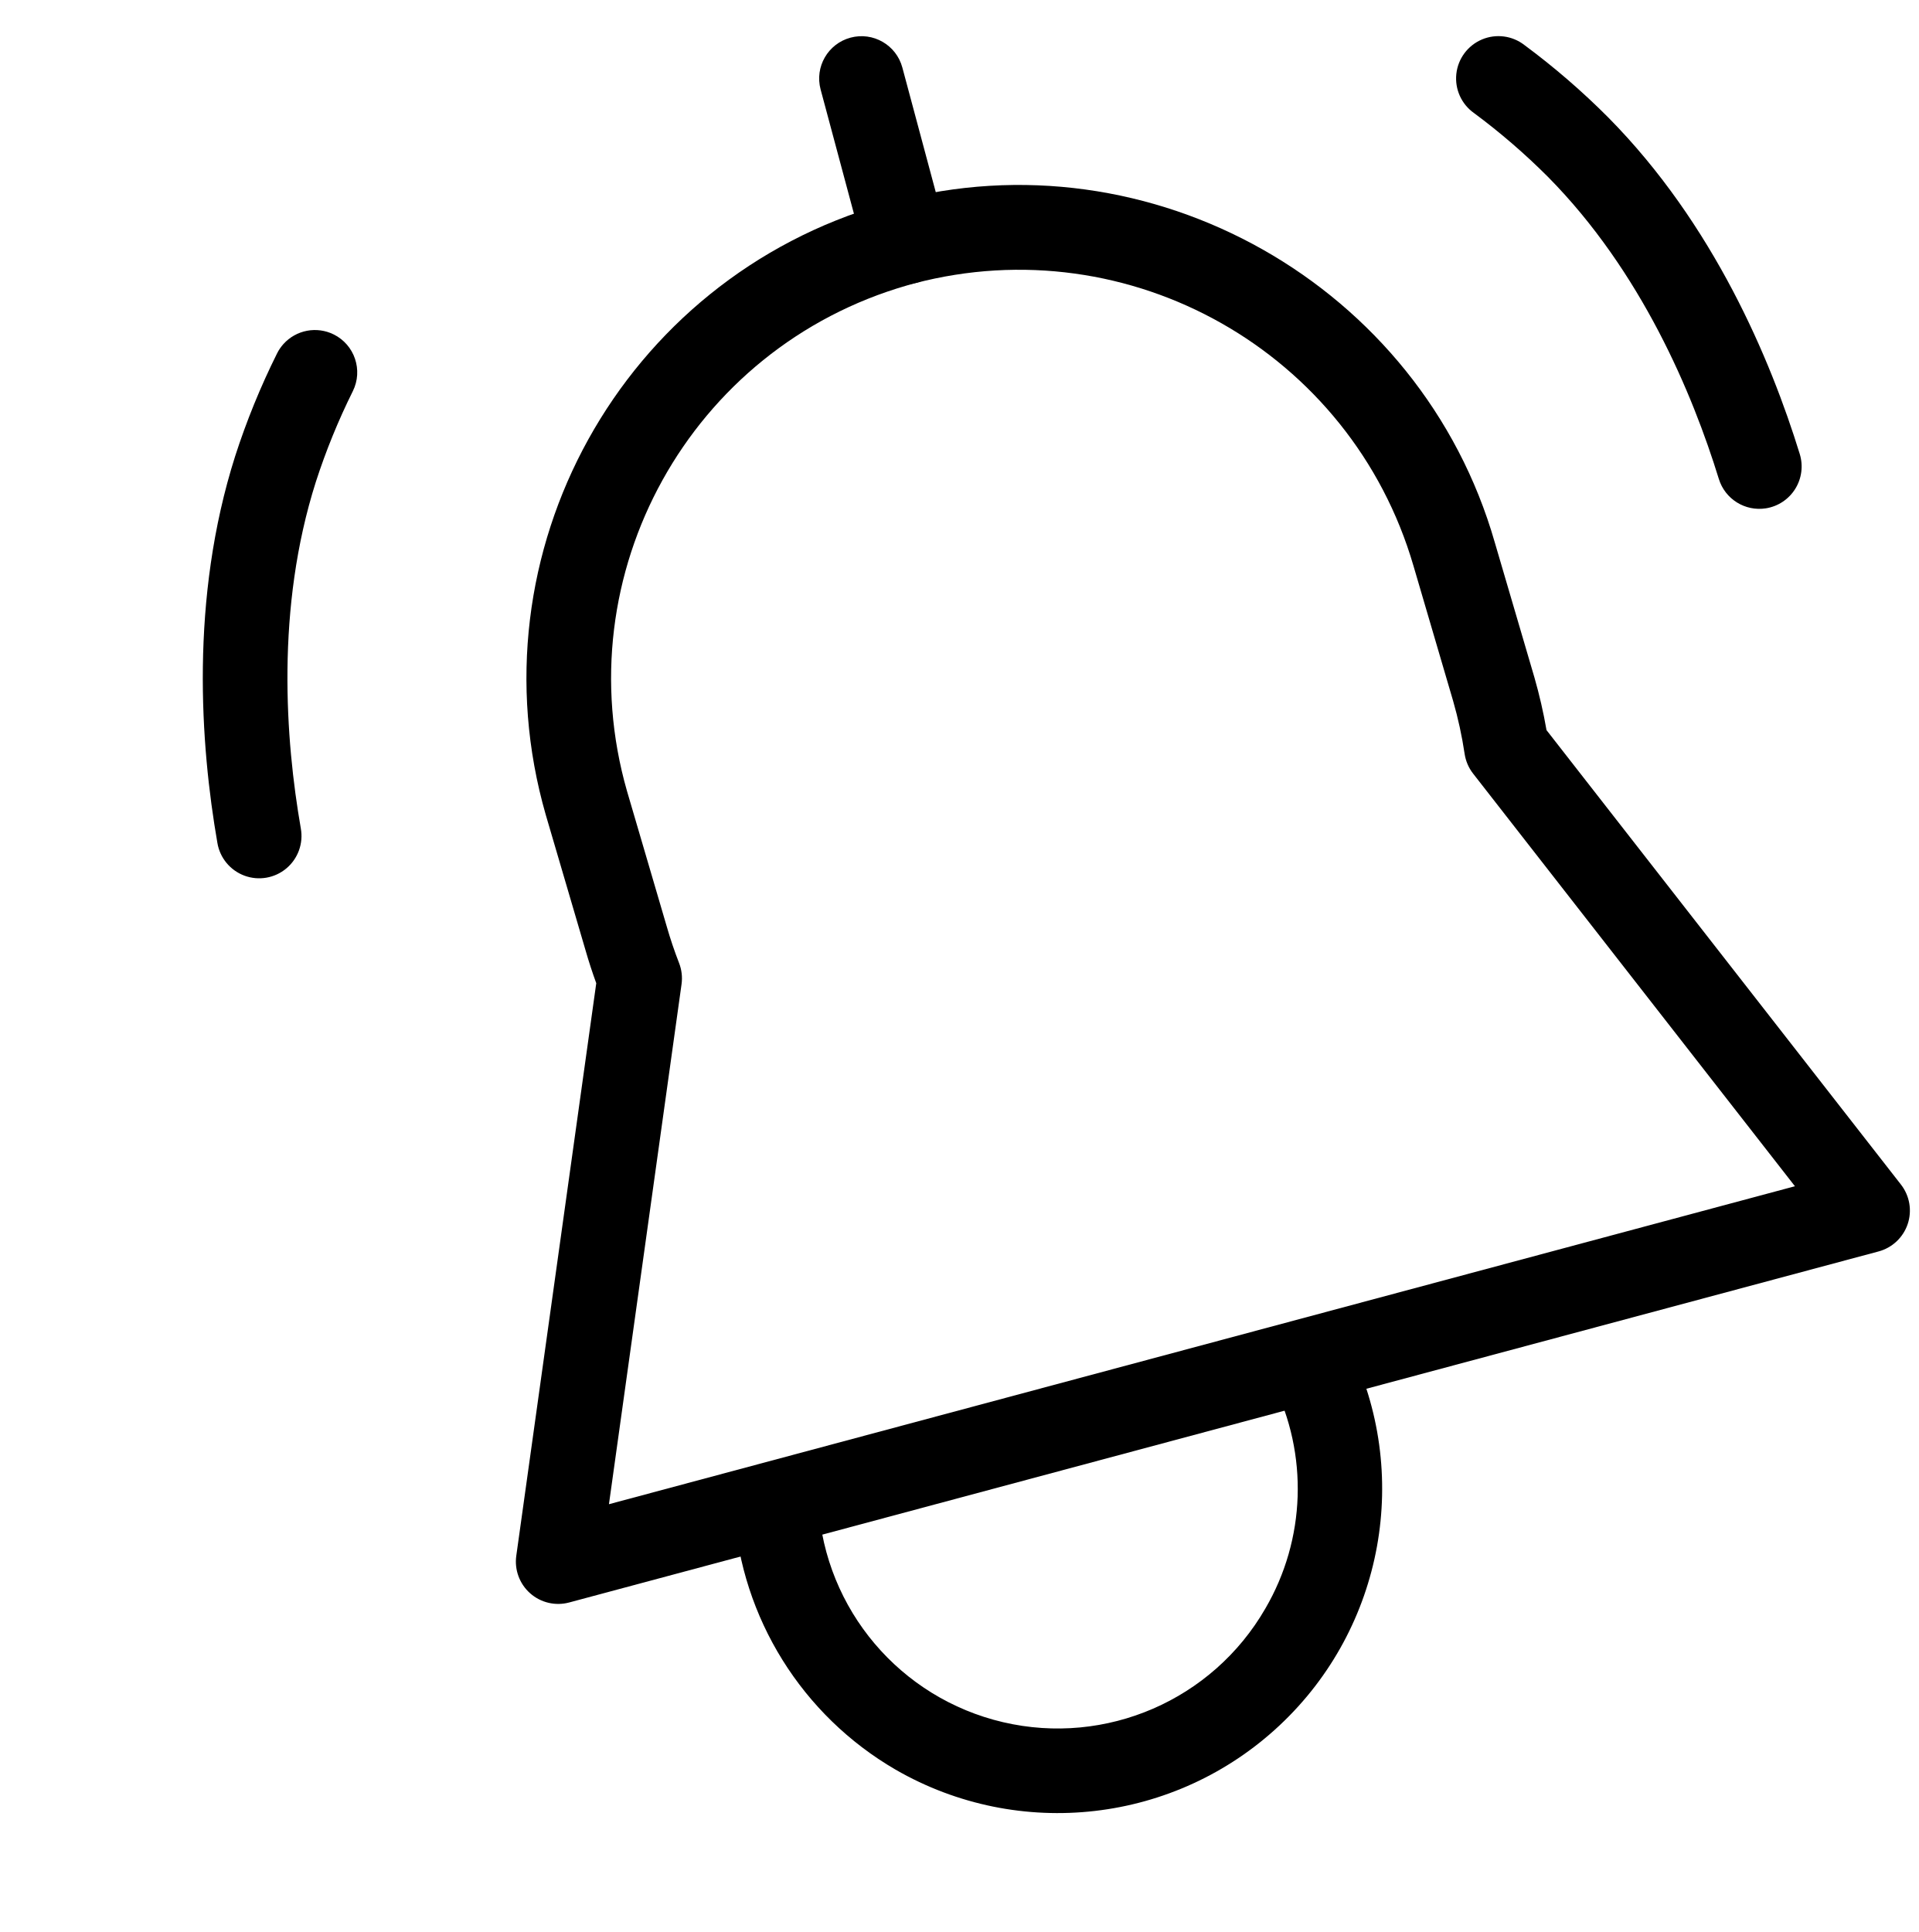
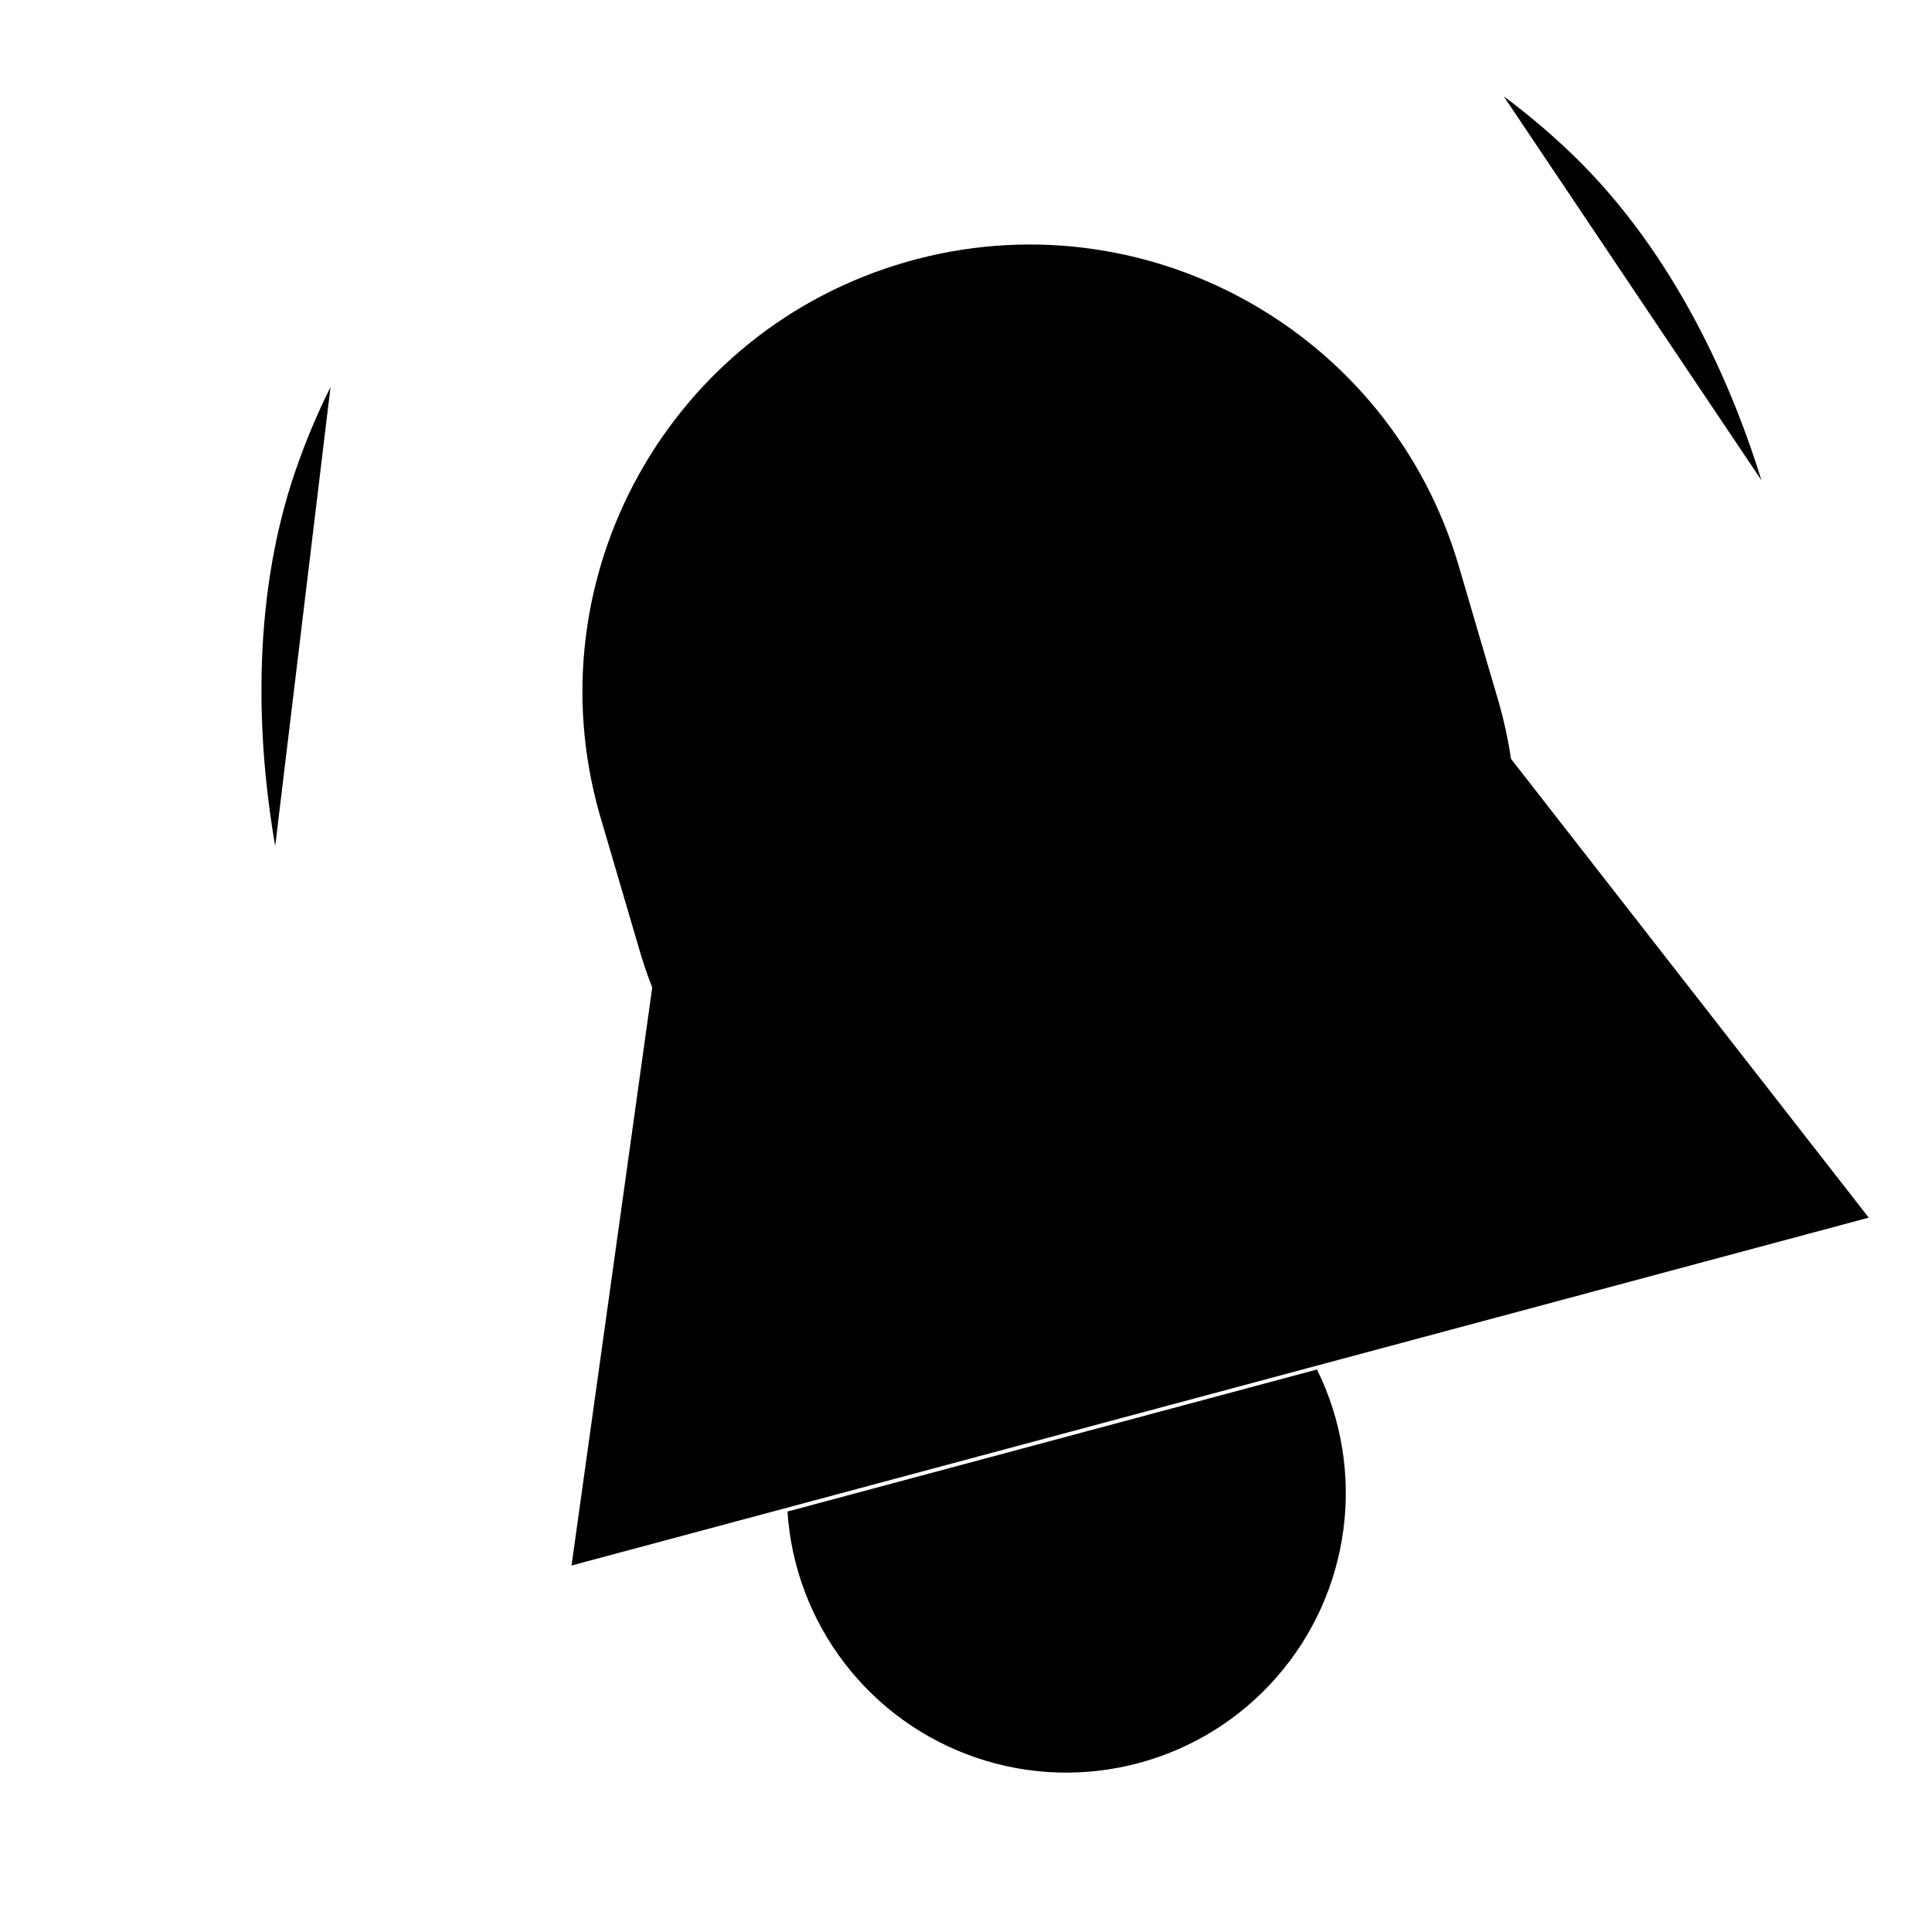
- <svg viewBox="0 0 272.1 274">
-   <path d="M126.996 250.97a46.274 46.274 0 0 1-22.912-36.78 6.001 6.001 0 1 1 11.97-.883 34.004 34.004 0 0 0 63.39 14.815 33.713 33.713 0 0 0 1.06-32.018 6.001 6.001 0 0 1 10.732-5.372 46.005 46.005 0 0 1-64.24 60.238Z" />
-   <path d="M266.4 177.482 80.714 227.267a6 6 0 0 1-7.498-6.626l11.34-81.201q-.844-2.314-1.535-4.719l-5.625-19.159a70.008 70.008 0 0 1 47.976-86.635l1.198-.333c36.63-9.82 74.941 11.855 85.403 48.318l5.624 19.16a70.952 70.952 0 0 1 1.717 7.477l50.262 64.447a6 6 0 0 1-3.178 9.487ZM86.356 213.329l168.187-45.094-45.638-58.52a6 6 0 0 1-1.203-2.802 58.592 58.592 0 0 0-1.63-7.497l-5.624-19.16a58.282 58.282 0 0 0-70.77-40.07l-.996.277a58.007 58.007 0 0 0-39.76 71.751l5.624 19.16a59.537 59.537 0 0 0 1.752 5.197 6 6 0 0 1 .353 3.011Z" />
-   <path d="M129.939 40.115a6 6 0 0 1-7.35-4.242l-6.216-23.184a6 6 0 0 1 4.242-7.35 6 6 0 0 1 7.35 4.242l6.216 23.184a6 6 0 0 1-4.242 7.35ZM40.196 48.79a6.004 6.004 0 0 1 7.134-1.356 6.004 6.004 0 0 1 2.704 8.045 93.555 93.555 0 0 0-5.24 12.852c-5.712 17.947-4.313 36.636-2.135 49.155a6.004 6.004 0 1 1-11.83 2.058c-2.407-13.84-3.925-34.59 2.521-54.856a104.902 104.902 0 0 1 5.934-14.554 6.01 6.01 0 0 1 .912-1.344ZM250.42 72.093a6.004 6.004 0 0 1-6.667-4.164c-3.744-12.144-10.983-29.43-24.22-42.83a93.56 93.56 0 0 0-10.503-9.067 6.004 6.004 0 1 1 7.153-9.641 104.907 104.907 0 0 1 11.895 10.276c14.943 15.12 23.012 34.3 27.15 47.725a6.009 6.009 0 0 1-4.807 7.701Z" />
+ <svg viewBox="0 0 274.8 276.5">
+   <path d="M188.523 195.996a40.005 40.005 0 1 1-75.8 20.33m-30.909 7.723 11.55-82.716q-1.082-2.77-1.921-5.689l-5.636-19.198a64.008 64.008 0 0 1 123.052-35.3l5.635 19.197a64.586 64.586 0 0 1 1.801 8.263l51.208 65.66Zm49.224-187.152-6.216-23.184M47.313 55.385a99.086 99.086 0 0 0-5.589 13.702c-6.3 19.797-4.38 40.217-2.33 52.003M215.256 13.788a99.09 99.09 0 0 1 11.2 9.67c14.604 14.78 22.163 33.847 25.688 45.28" />
</svg>
